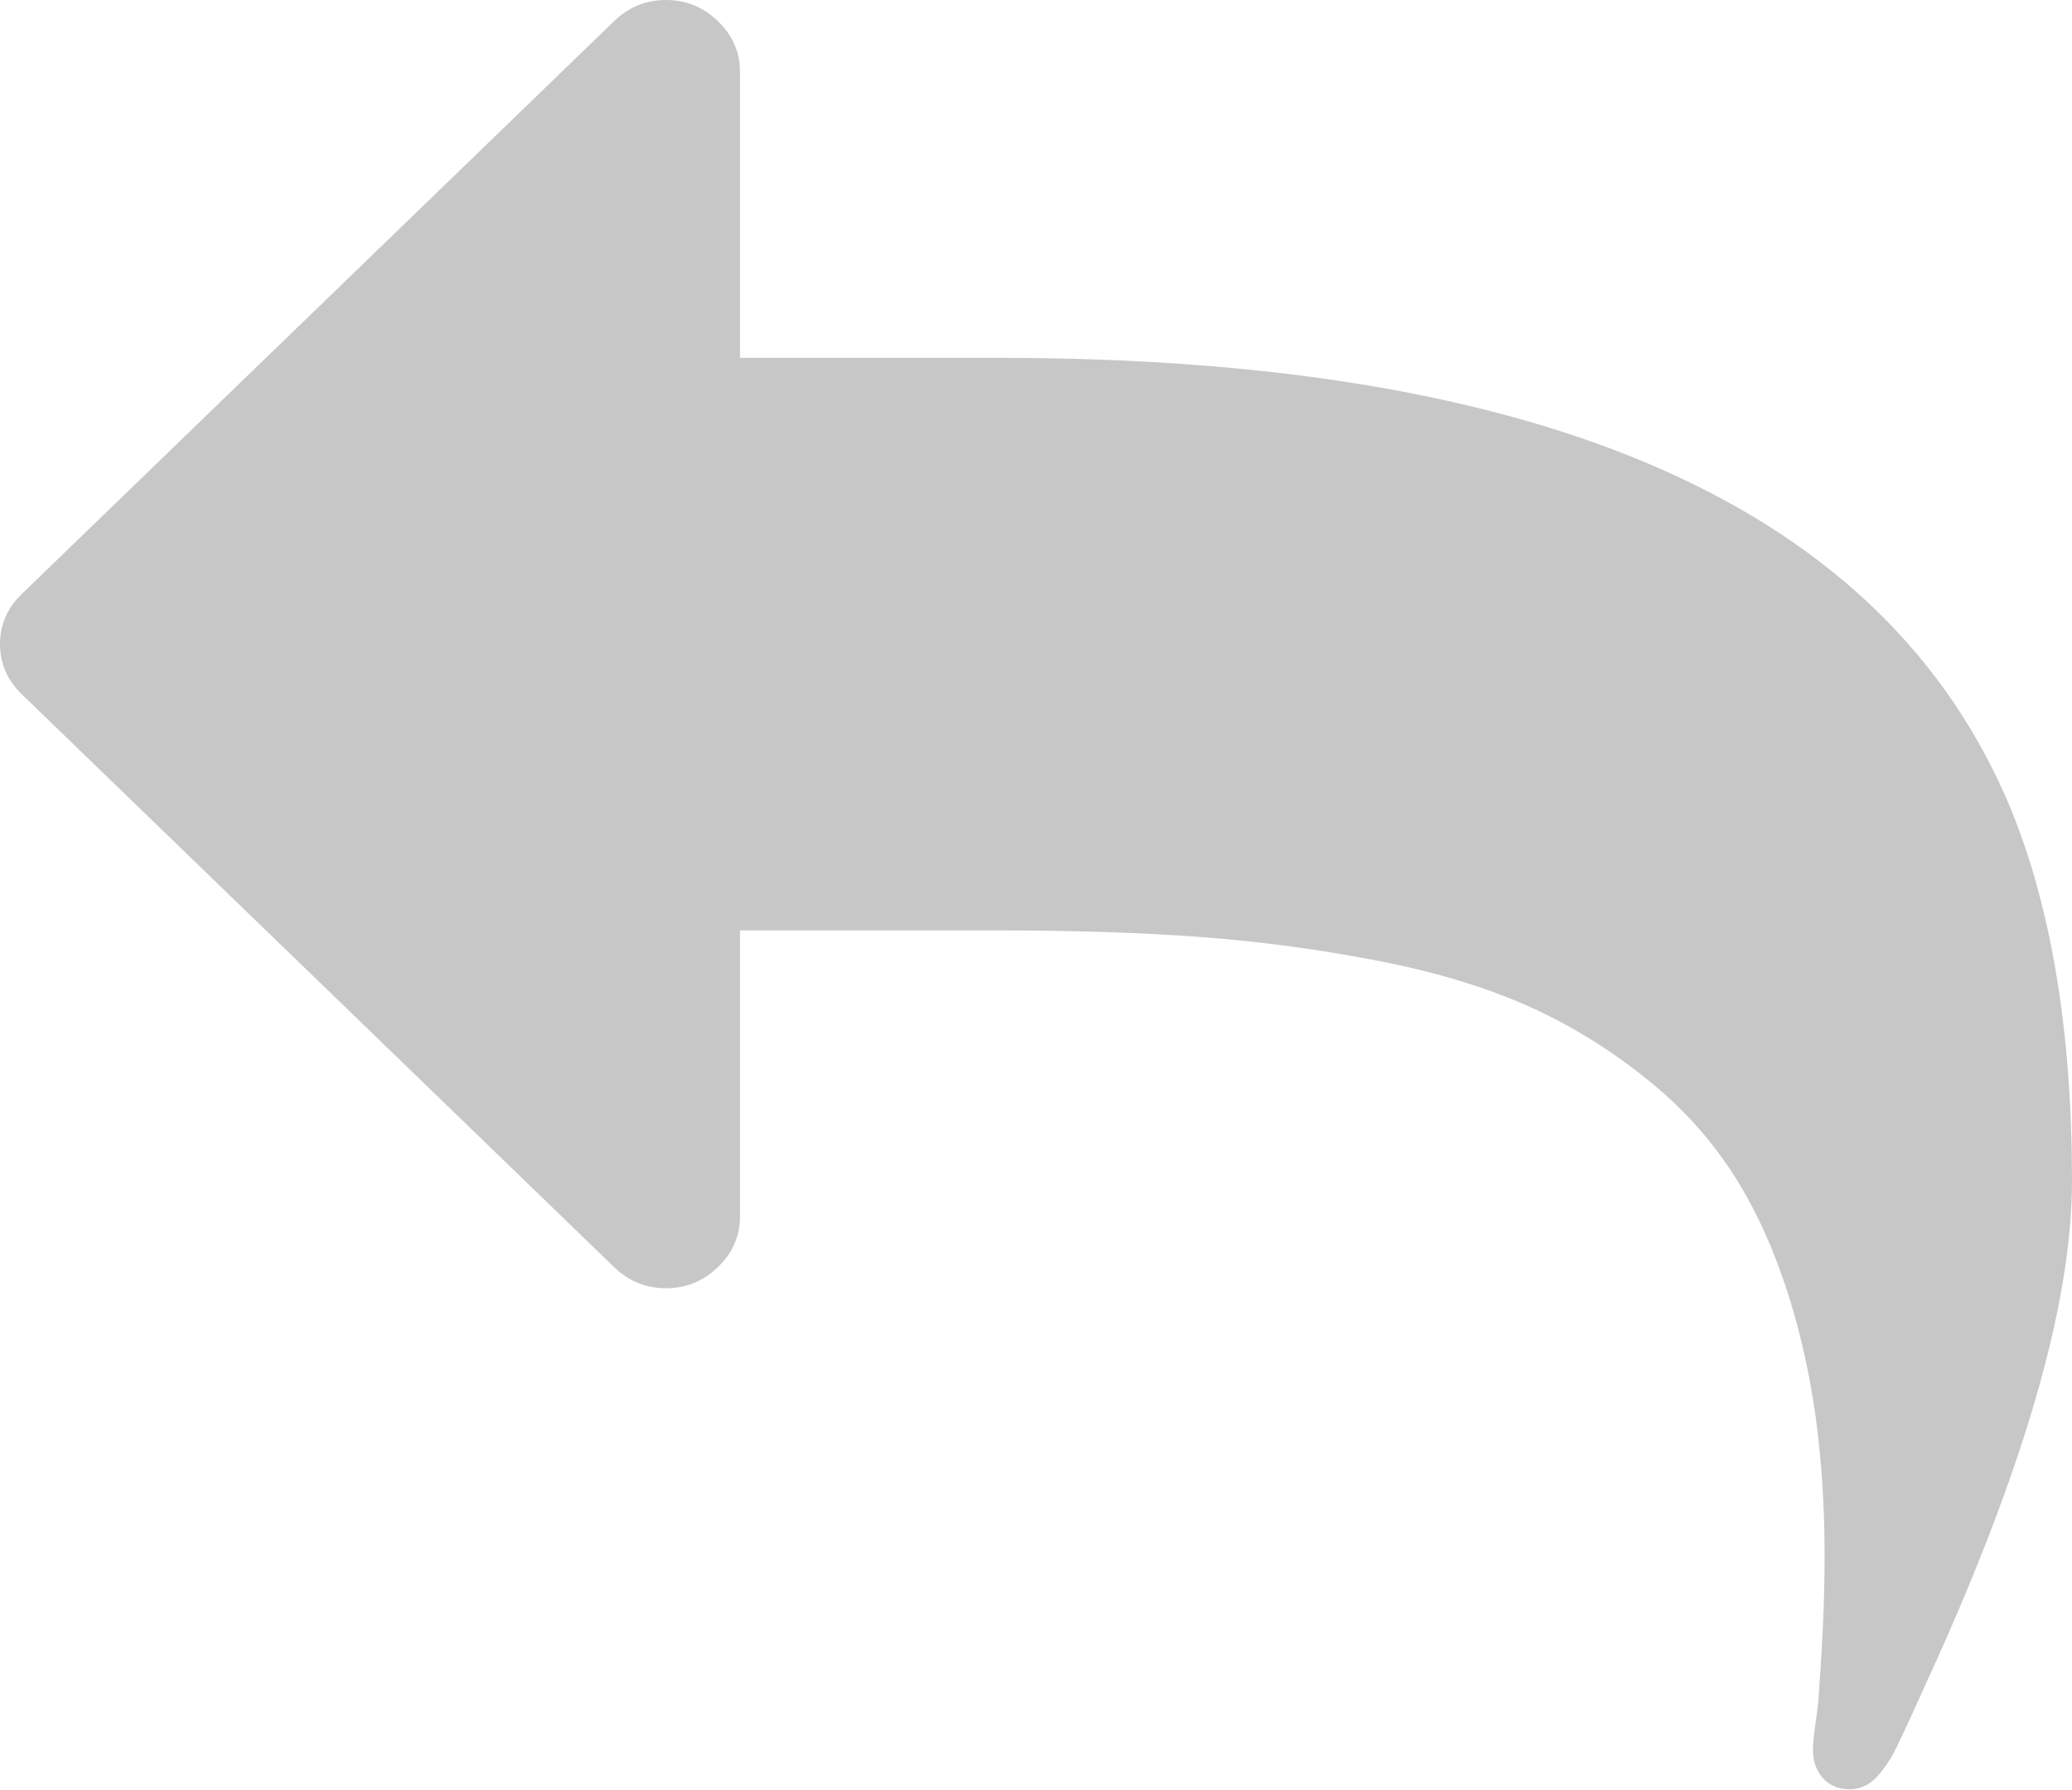
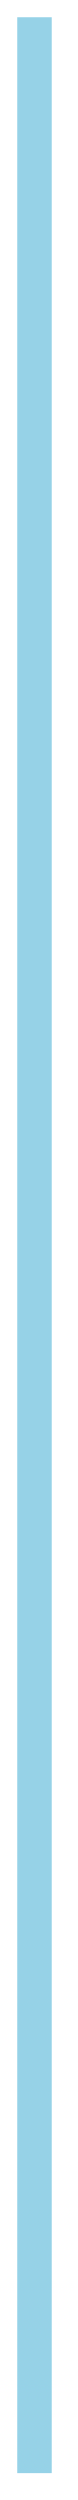
- <svg xmlns="http://www.w3.org/2000/svg" version="1.1" width="22px" height="19px">
-   <g transform="matrix(1 0 0 1 -1104 -5800 )">
-     <path d="M 21.349 8.586  C 21.783 9.646  22 10.965  22 12.54  C 22 13.854  21.48 15.639  20.441 17.896  C 20.416 17.951  20.373 18.046  20.312 18.181  C 20.251 18.315  20.195 18.434  20.146 18.537  C 20.097 18.64  20.044 18.727  19.987 18.798  C 19.888 18.933  19.774 19  19.643 19  C 19.52 19  19.424 18.96  19.354 18.881  C 19.285 18.802  19.25 18.703  19.25 18.584  C 19.25 18.513  19.26 18.408  19.281 18.27  C 19.301 18.131  19.311 18.038  19.311 17.991  C 19.352 17.452  19.373 16.965  19.373 16.53  C 19.373 15.73  19.301 15.014  19.158 14.381  C 19.015 13.747  18.816 13.199  18.562 12.736  C 18.309 12.273  17.981 11.873  17.58 11.537  C 17.179 11.2  16.748 10.925  16.285 10.711  C 15.823 10.498  15.278 10.329  14.652 10.207  C 14.026 10.084  13.396 9.999  12.762 9.951  C 12.127 9.904  11.409 9.88  10.607 9.88  L 7.857 9.88  L 7.857 12.92  C 7.857 13.126  7.779 13.304  7.624 13.454  C 7.468 13.605  7.284 13.68  7.071 13.68  C 6.859 13.68  6.674 13.605  6.519 13.454  L 0.233 7.374  C 0.078 7.224  0 7.046  0 6.84  C 0 6.634  0.078 6.456  0.233 6.306  L 6.519 0.226  C 6.674 0.075  6.859 0  7.071 0  C 7.284 0  7.468 0.075  7.624 0.226  C 7.779 0.376  7.857 0.554  7.857 0.76  L 7.857 3.8  L 10.607 3.8  C 16.443 3.8  20.023 5.395  21.349 8.586  Z " fill-rule="nonzero" fill="#c7c7c7" stroke="none" transform="matrix(1 0 0 1 1104 5800 )" />
+ <svg xmlns="http://www.w3.org/2000/svg" version="1.1" width="9px" height="290px">
+   <g transform="matrix(1 0 0 1 -559 -4226 )">
+     <path d="M 563 4228  L 563 4513  " stroke-width="4" stroke="#96d2e7" fill="none" />
  </g>
</svg>
